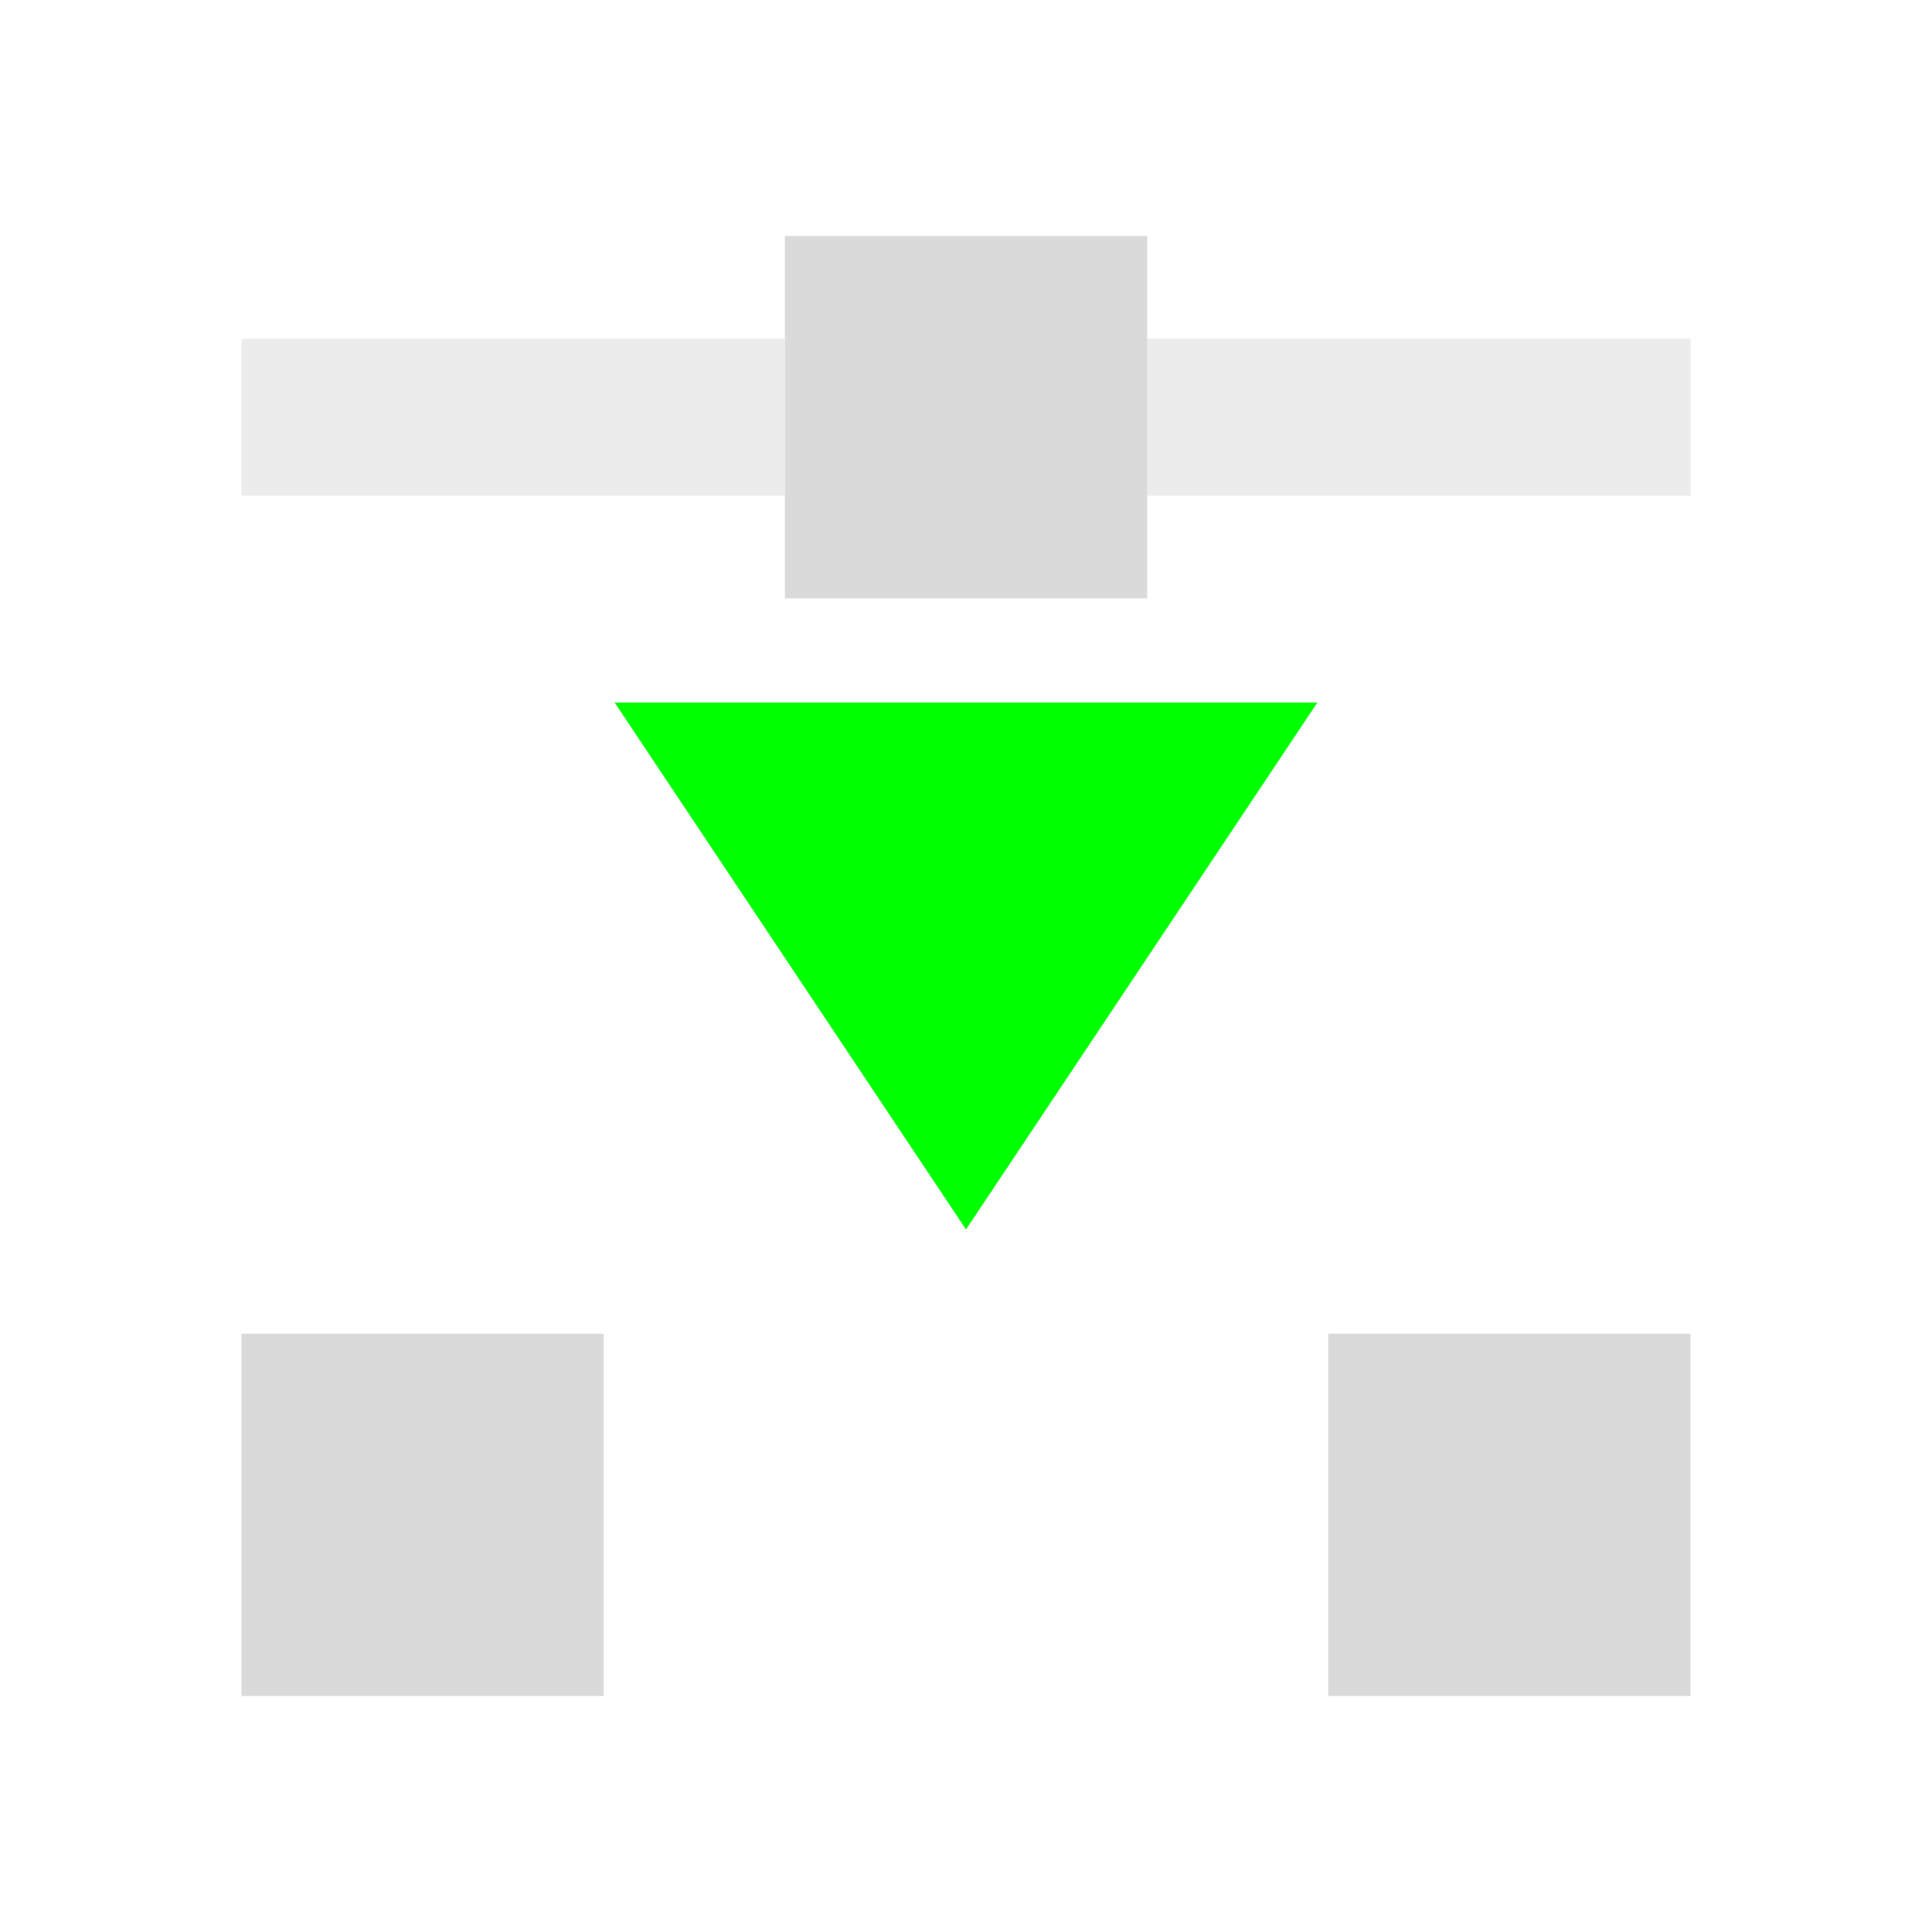
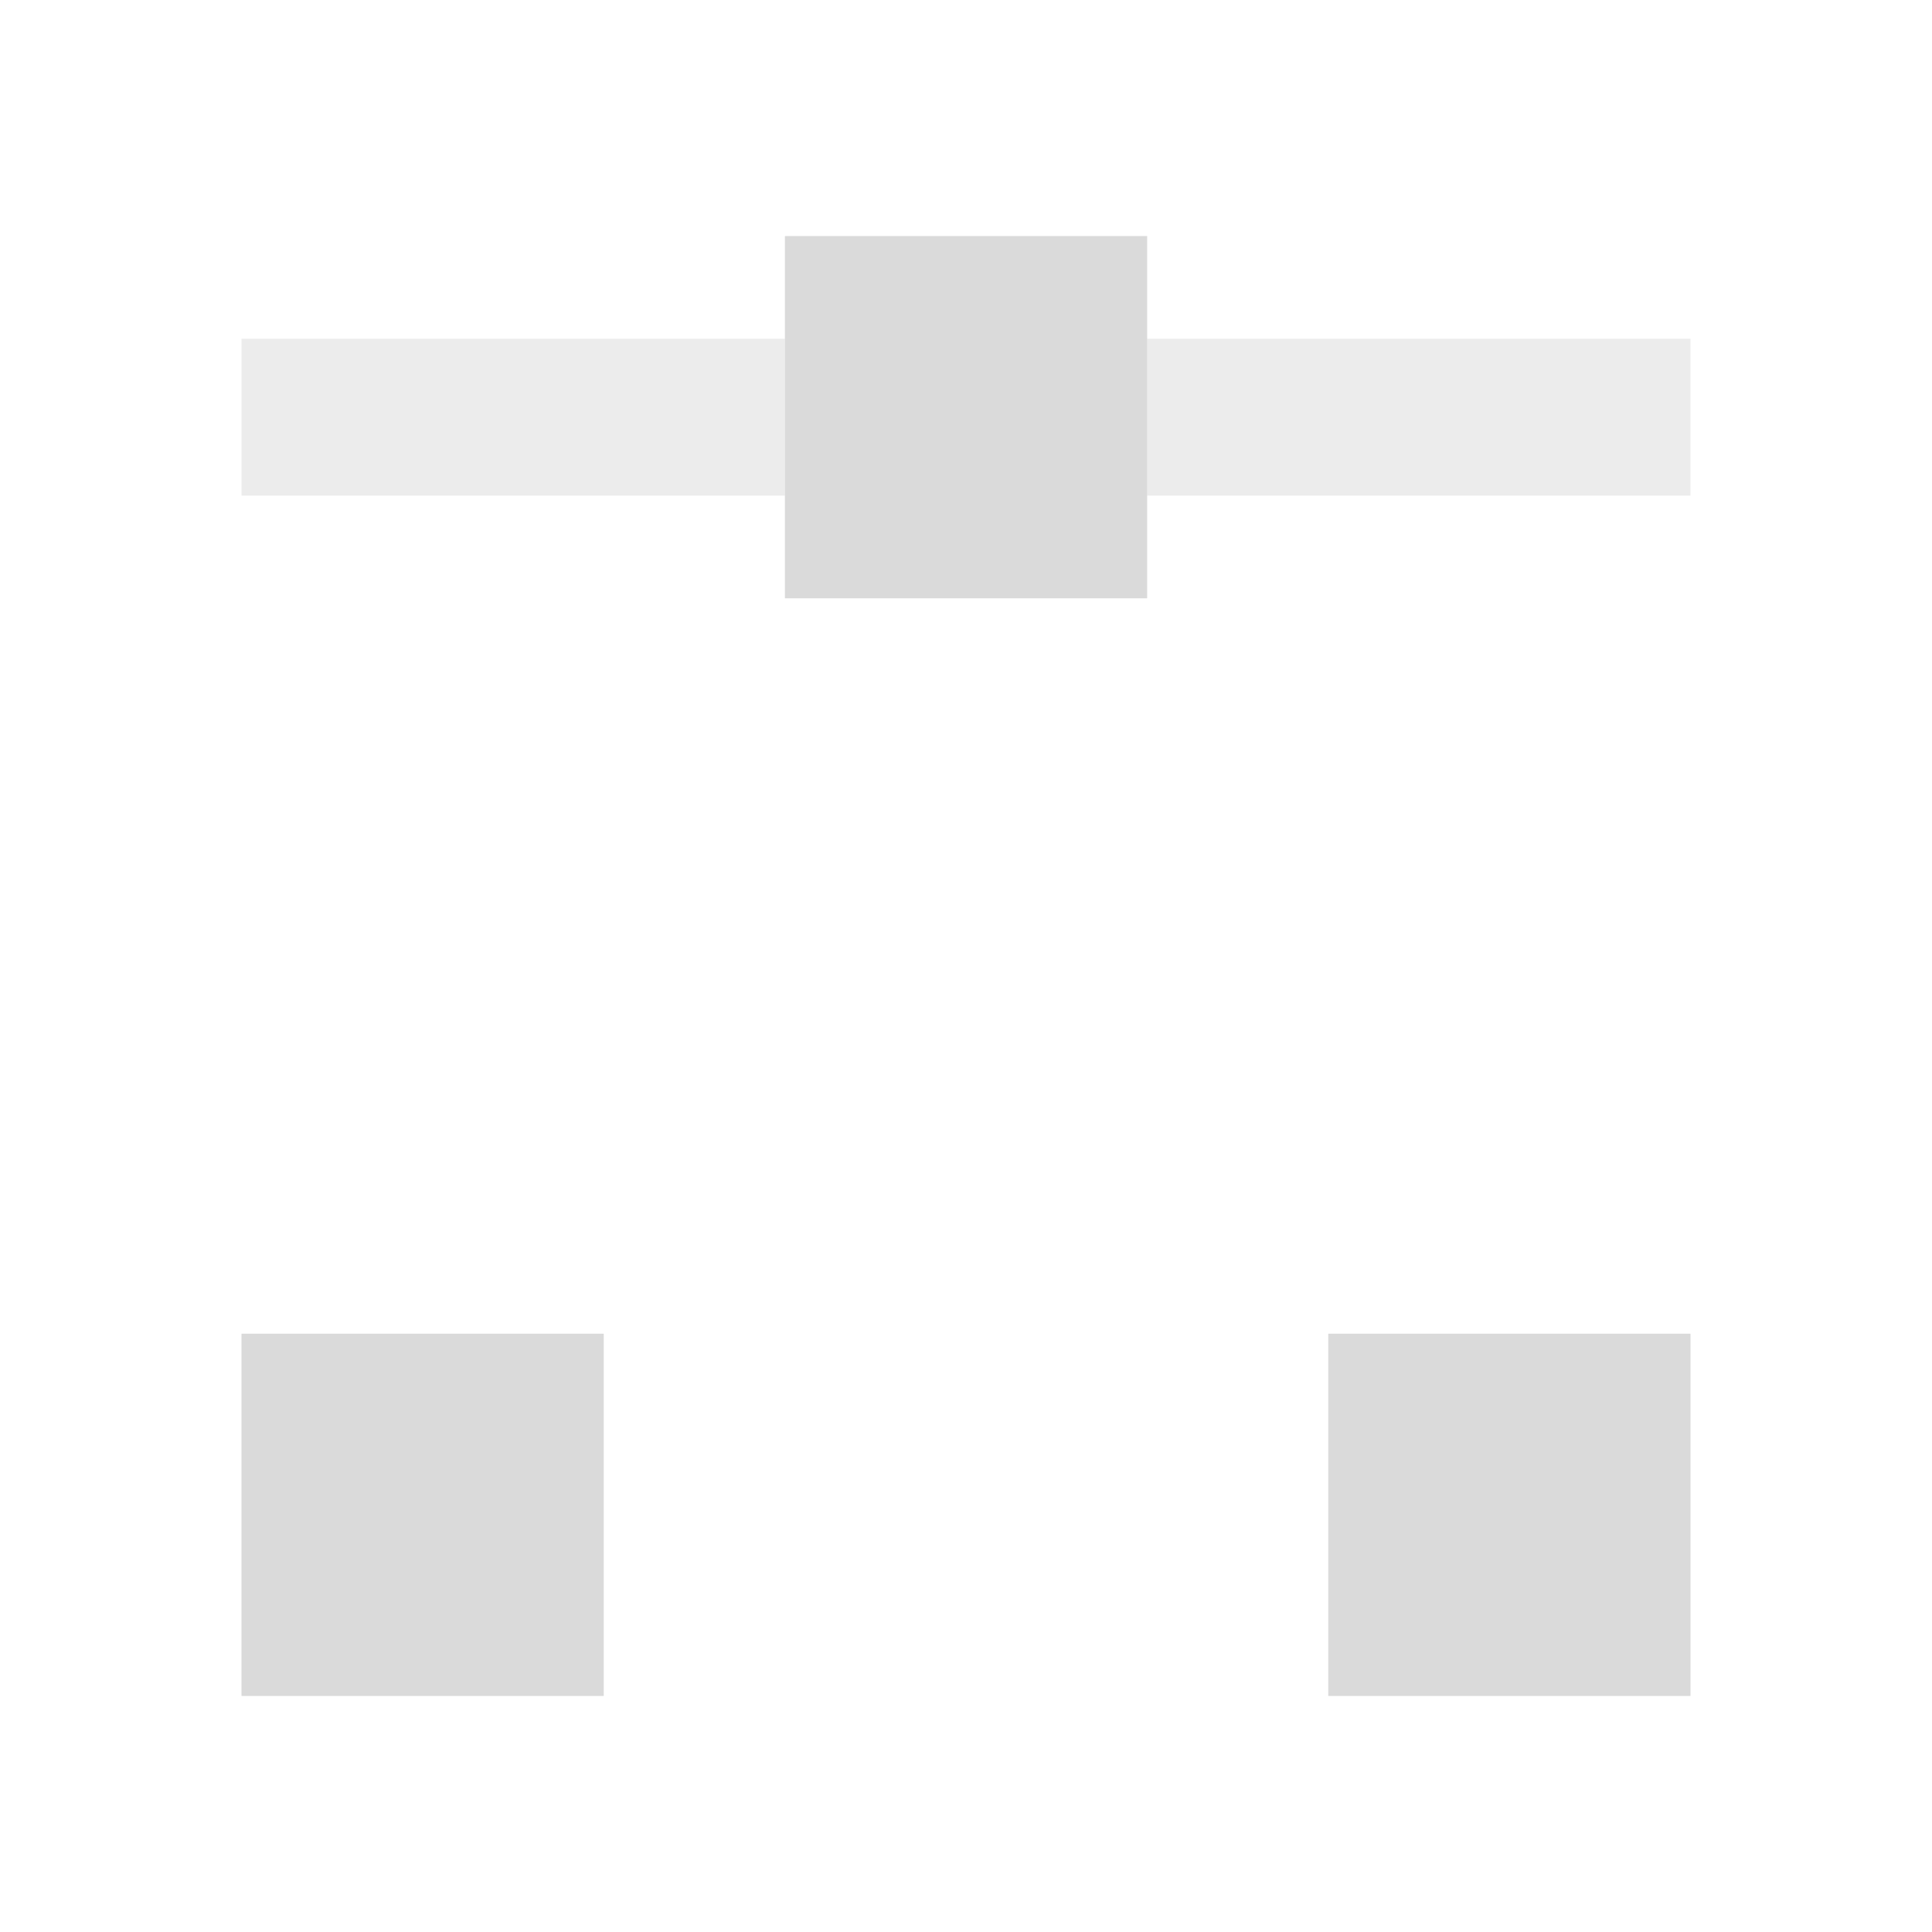
<svg xmlns="http://www.w3.org/2000/svg" width="24" height="24" viewBox="0 0 24 24" version="1.1" id="svg8">
  <defs id="ol-defs">
    <style id="current-color-scheme">      .ColorScheme-Text {
        color:#d0d0d0;
        stop-color:#d0d0d0;
      }
      .ColorScheme-Background {
        color:#212121;
        stop-color:#212121;
      }
      .ColorScheme-Highlight {
        color:#0039a9;
        stop-color:#0039a9;
      }
      .ColorScheme-ViewText {
        color:#d0d0d0;
        stop-color:#d0d0d0;
      }
      .ColorScheme-ViewBackground {
        color:#19191b;
        stop-color:#19191b;
      }
      .ColorScheme-ViewHover {
        color:#005cc7;
        stop-color:#005cc7;
      }
      .ColorScheme-ViewFocus{
        color:#002466;
        stop-color:#002466;
      }
      .ColorScheme-ButtonText {
        color:#d0d0d0;
        stop-color:#d0d0d0;
      }
      .ColorScheme-ButtonBackground {
        color:#232323;
        stop-color:#232323;                             
      }                                                 
      .ColorScheme-ButtonHover {                        
        color:#005cc7;                                  
        stop-color:#005cc7;                             
      }                                                 
      .ColorScheme-ButtonFocus{                         
        color:#0039a9;                                  
        stop-color:#0039a9;                             
      }</style>
    <style id="current-color-scheme-7">      .ColorScheme-Text {
        color:#d0d0d0;
        stop-color:#d0d0d0;
      }
      .ColorScheme-Background {
        color:#212121;
        stop-color:#212121;
      }
      .ColorScheme-Highlight {
        color:#0039a9;
        stop-color:#0039a9;
      }
      .ColorScheme-ViewText {
        color:#d0d0d0;
        stop-color:#d0d0d0;
      }
      .ColorScheme-ViewBackground {
        color:#19191b;
        stop-color:#19191b;
      }
      .ColorScheme-ViewHover {
        color:#005cc7;
        stop-color:#005cc7;
      }
      .ColorScheme-ViewFocus{
        color:#002466;
        stop-color:#002466;
      }
      .ColorScheme-ButtonText {
        color:#d0d0d0;
        stop-color:#d0d0d0;
      }
      .ColorScheme-ButtonBackground {
        color:#232323;
        stop-color:#232323;                             
      }                                                 
      .ColorScheme-ButtonHover {                        
        color:#005cc7;                                  
        stop-color:#005cc7;                             
      }                                                 
      .ColorScheme-ButtonFocus{                         
        color:#0039a9;                                  
        stop-color:#0039a9;                             
      }</style>
    <style type="text/css" id="current-color-scheme-6">
      .ColorScheme-Text {
        color:#f2f2f2;
      }
      </style>
    <style id="current-color-scheme-3" type="text/css">
      .ColorScheme-Text {
        color:#f2f2f2;
      }
      .ColorScheme-Highlight {
        color:#3daee9;
      }
      </style>
    <style id="current-color-scheme-753">      .ColorScheme-Text {
        color:#d0d0d0;
        stop-color:#d0d0d0;
      }
      .ColorScheme-Background {
        color:#212121;
        stop-color:#212121;
      }
      .ColorScheme-Highlight {
        color:#0039a9;
        stop-color:#0039a9;
      }
      .ColorScheme-ViewText {
        color:#d0d0d0;
        stop-color:#d0d0d0;
      }
      .ColorScheme-ViewBackground {
        color:#19191b;
        stop-color:#19191b;
      }
      .ColorScheme-ViewHover {
        color:#005cc7;
        stop-color:#005cc7;
      }
      .ColorScheme-ViewFocus{
        color:#002466;
        stop-color:#002466;
      }
      .ColorScheme-ButtonText {
        color:#d0d0d0;
        stop-color:#d0d0d0;
      }
      .ColorScheme-ButtonBackground {
        color:#232323;
        stop-color:#232323;                             
      }                                                 
      .ColorScheme-ButtonHover {                        
        color:#005cc7;                                  
        stop-color:#005cc7;                             
      }                                                 
      .ColorScheme-ButtonFocus{                         
        color:#0039a9;                                  
        stop-color:#0039a9;                             
      }</style>
    <style id="current-color-scheme-7-5">      .ColorScheme-Text {
        color:#d0d0d0;
        stop-color:#d0d0d0;
      }
      .ColorScheme-Background {
        color:#212121;
        stop-color:#212121;
      }
      .ColorScheme-Highlight {
        color:#0039a9;
        stop-color:#0039a9;
      }
      .ColorScheme-ViewText {
        color:#d0d0d0;
        stop-color:#d0d0d0;
      }
      .ColorScheme-ViewBackground {
        color:#19191b;
        stop-color:#19191b;
      }
      .ColorScheme-ViewHover {
        color:#005cc7;
        stop-color:#005cc7;
      }
      .ColorScheme-ViewFocus{
        color:#002466;
        stop-color:#002466;
      }
      .ColorScheme-ButtonText {
        color:#d0d0d0;
        stop-color:#d0d0d0;
      }
      .ColorScheme-ButtonBackground {
        color:#232323;
        stop-color:#232323;                             
      }                                                 
      .ColorScheme-ButtonHover {                        
        color:#005cc7;                                  
        stop-color:#005cc7;                             
      }                                                 
      .ColorScheme-ButtonFocus{                         
        color:#0039a9;                                  
        stop-color:#0039a9;                             
      }</style>
    <style id="current-color-scheme-6-6" type="text/css">
      .ColorScheme-Text {
        color:#f2f2f2;
      }
      </style>
    <style id="current-color-scheme-75">      .ColorScheme-Text {
        color:#d0d0d0;
        stop-color:#d0d0d0;
      }
      .ColorScheme-Background {
        color:#212121;
        stop-color:#212121;
      }
      .ColorScheme-Highlight {
        color:#0039a9;
        stop-color:#0039a9;
      }
      .ColorScheme-ViewText {
        color:#d0d0d0;
        stop-color:#d0d0d0;
      }
      .ColorScheme-ViewBackground {
        color:#19191b;
        stop-color:#19191b;
      }
      .ColorScheme-ViewHover {
        color:#005cc7;
        stop-color:#005cc7;
      }
      .ColorScheme-ViewFocus{
        color:#002466;
        stop-color:#002466;
      }
      .ColorScheme-ButtonText {
        color:#d0d0d0;
        stop-color:#d0d0d0;
      }
      .ColorScheme-ButtonBackground {
        color:#232323;
        stop-color:#232323;                             
      }                                                 
      .ColorScheme-ButtonHover {                        
        color:#005cc7;                                  
        stop-color:#005cc7;                             
      }                                                 
      .ColorScheme-ButtonFocus{                         
        color:#0039a9;                                  
        stop-color:#0039a9;                             
      }</style>
    <style id="current-color-scheme-7-3">      .ColorScheme-Text {
        color:#d0d0d0;
        stop-color:#d0d0d0;
      }
      .ColorScheme-Background {
        color:#212121;
        stop-color:#212121;
      }
      .ColorScheme-Highlight {
        color:#0039a9;
        stop-color:#0039a9;
      }
      .ColorScheme-ViewText {
        color:#d0d0d0;
        stop-color:#d0d0d0;
      }
      .ColorScheme-ViewBackground {
        color:#19191b;
        stop-color:#19191b;
      }
      .ColorScheme-ViewHover {
        color:#005cc7;
        stop-color:#005cc7;
      }
      .ColorScheme-ViewFocus{
        color:#002466;
        stop-color:#002466;
      }
      .ColorScheme-ButtonText {
        color:#d0d0d0;
        stop-color:#d0d0d0;
      }
      .ColorScheme-ButtonBackground {
        color:#232323;
        stop-color:#232323;                             
      }                                                 
      .ColorScheme-ButtonHover {                        
        color:#005cc7;                                  
        stop-color:#005cc7;                             
      }                                                 
      .ColorScheme-ButtonFocus{                         
        color:#0039a9;                                  
        stop-color:#0039a9;                             
      }</style>
    <style type="text/css" id="current-color-scheme-6-5">
      .ColorScheme-Text {
        color:#f2f2f2;
      }
      </style>
    <style id="current-color-scheme-3-2" type="text/css">
      .ColorScheme-Text {
        color:#f2f2f2;
      }
      .ColorScheme-Highlight {
        color:#3daee9;
      }
      </style>
  </defs>
-   <g id="g4287" transform="matrix(1.090909,0,0,1.090909,-10.90909,3.266335)" style="stroke-width:0.917">
-     <rect style="vector-effect:none;fill:none;stroke-width:2;stroke-linecap:round" id="rect4264" width="22" height="22" x="10" y="-2.994" />
-     <path style="opacity:0.4;fill:#d0d0d0;fill-opacity:1;stroke:none;stroke-width:0.917" d="M 12.75,0.863 V 2.65 h 6.188 V 0.863 Z m 10.312,0 V 2.65 H 29.25 V 0.863 Z" id="path4295" />
-     <path style="opacity:0.787;fill:#d0d0d0;fill-opacity:1;stroke:none;stroke-width:0.917" d="M 18.938,-0.306 V 3.819 h 4.125 V -0.306 Z M 12.75,12.193 v 4.125 h 4.125 v -4.125 z m 12.375,0 v 4.125 h 4.125 v -4.125 z" id="path4293" />
-     <path id="path4276" class="ColorScheme-Highlight" d="M 16.999,5.006 21,11.006 25.001,5.006 Z" style="fill:#00ff00;fill-opacity:1;stroke:none;stroke-width:0.917" />
+   <g id="g4287" transform="matrix(1.090909,0,0,1.090909,-10.90909,3.266335)" style="stroke-width:1.375">
+     <rect style="vector-effect:none;fill:none;stroke-width:3;stroke-linecap:round" id="rect4264" width="22" height="22" x="10" y="-2.994" />
+     <path style="opacity:0.4;fill:#d0d0d0;fill-opacity:1;stroke:none;stroke-width:1.375" d="M 12.75,0.863 V 2.65 h 6.188 V 0.863 Z m 10.312,0 V 2.65 H 29.25 V 0.863 Z" id="path4295" />
+     <path style="opacity:0.787;fill:#d0d0d0;fill-opacity:1;stroke:none;stroke-width:1.375" d="M 18.938,-0.306 V 3.819 h 4.125 V -0.306 Z M 12.75,12.193 v 4.125 h 4.125 v -4.125 z m 12.375,0 v 4.125 h 4.125 v -4.125 z" id="path4293" />
  </g>
</svg>
